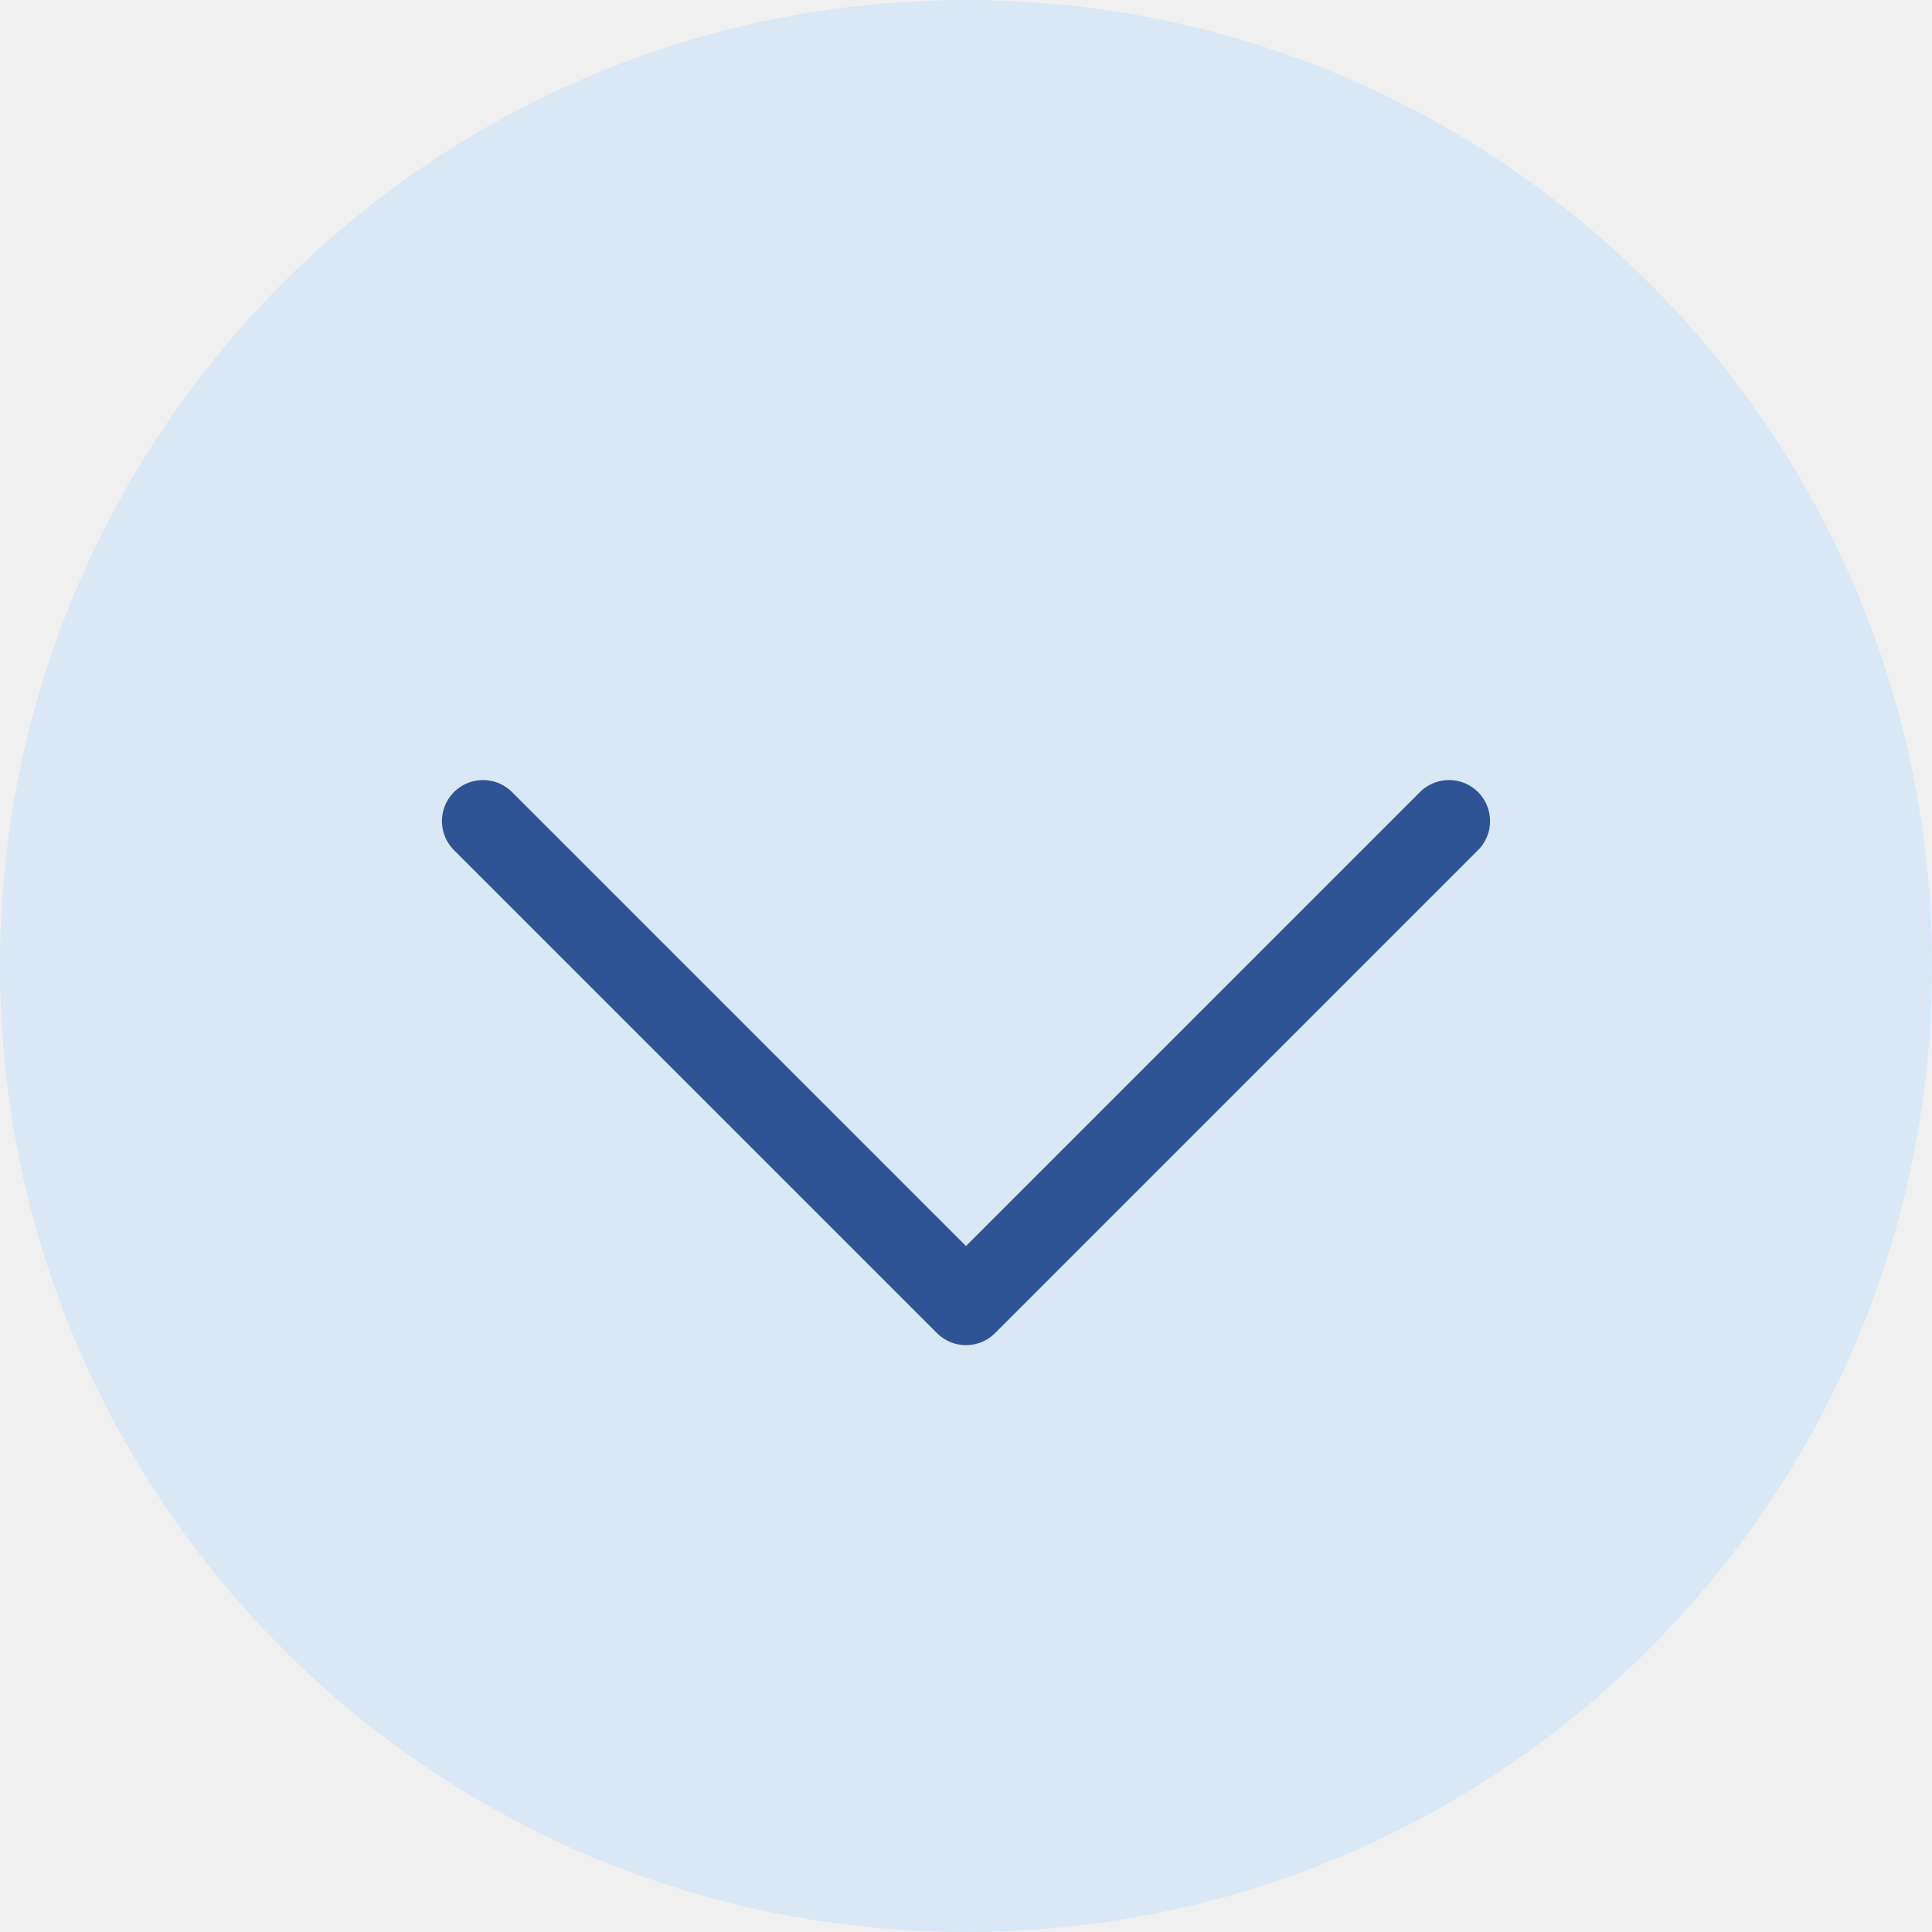
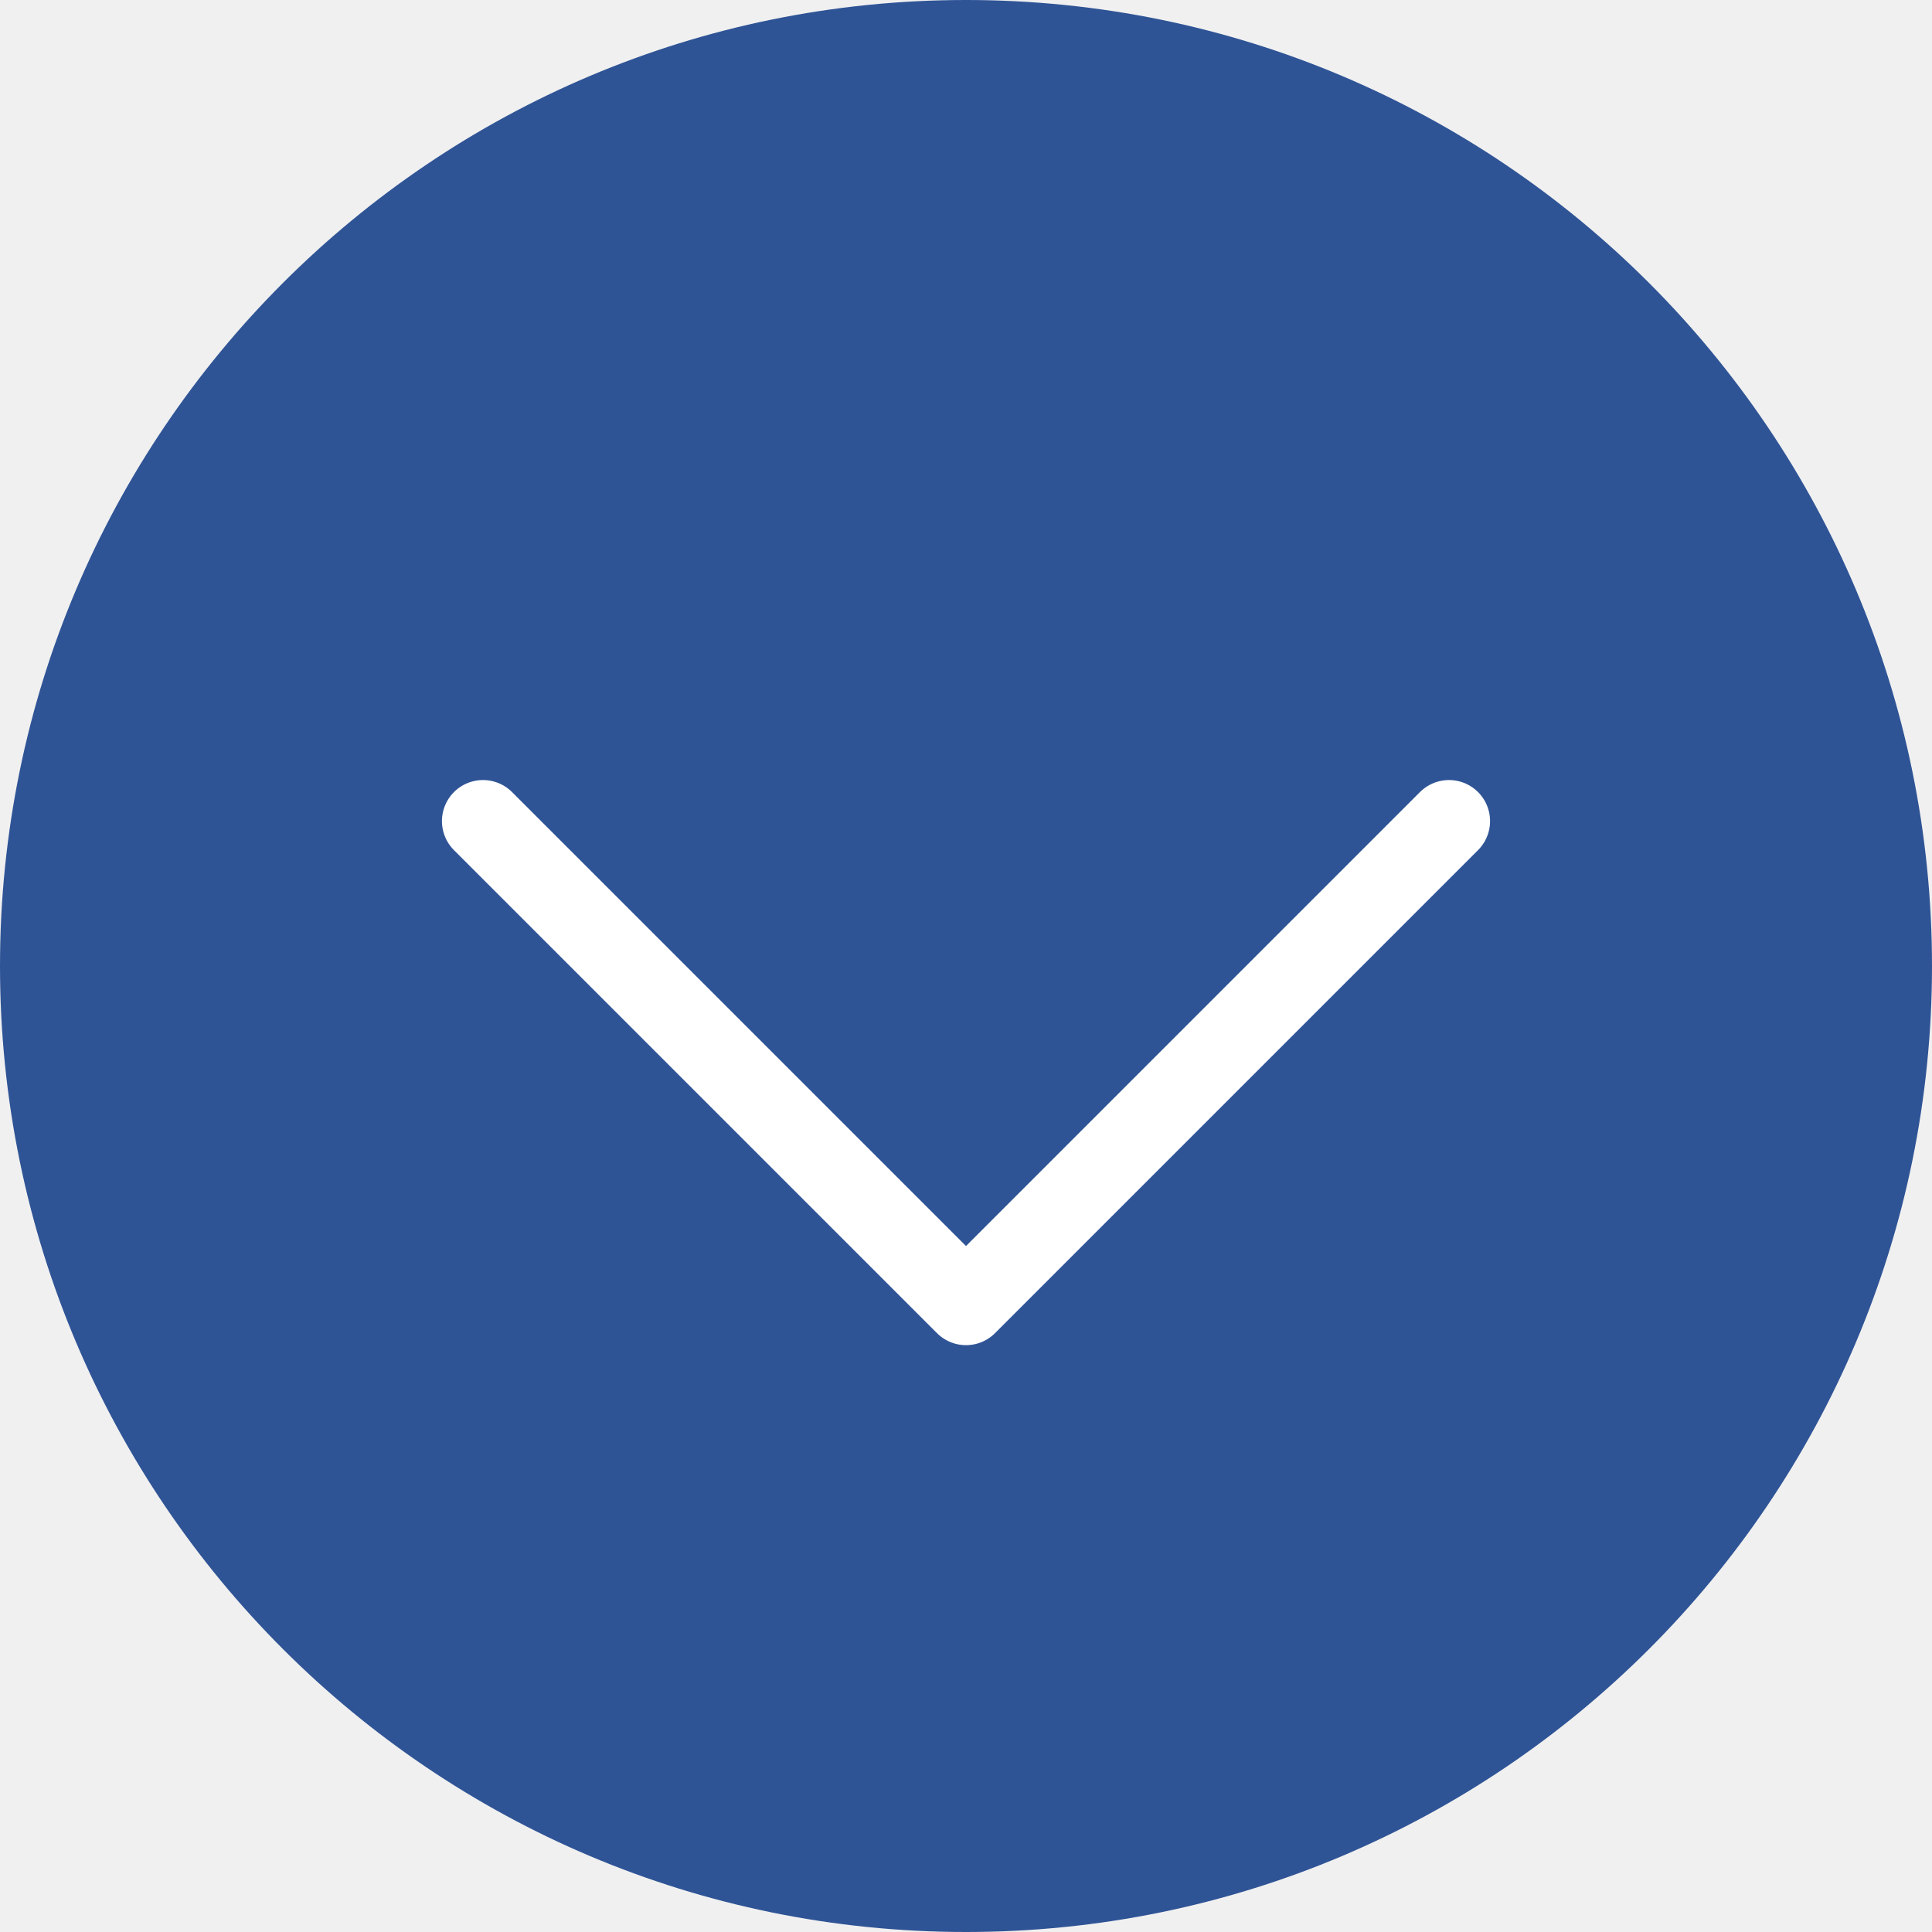
<svg xmlns="http://www.w3.org/2000/svg" width="40" height="40" viewBox="0 0 40 40" fill="none">
-   <circle cx="20" cy="20" r="19.15" fill="#DAE7F5" stroke="#DAE7F5" stroke-width="1.7" />
-   <path d="M10 17L20 27L30 17" stroke="#2F5496" stroke-width="1.7" stroke-linecap="round" stroke-linejoin="round" />
+   <circle cx="20" cy="20" r="19.15" fill="#2F5496" stroke="#2F5496" stroke-width="1.7" />
+   <path d="M10 17L20 27L30 17" stroke="white" stroke-width="1.7" stroke-linecap="round" stroke-linejoin="round" />
</svg>
